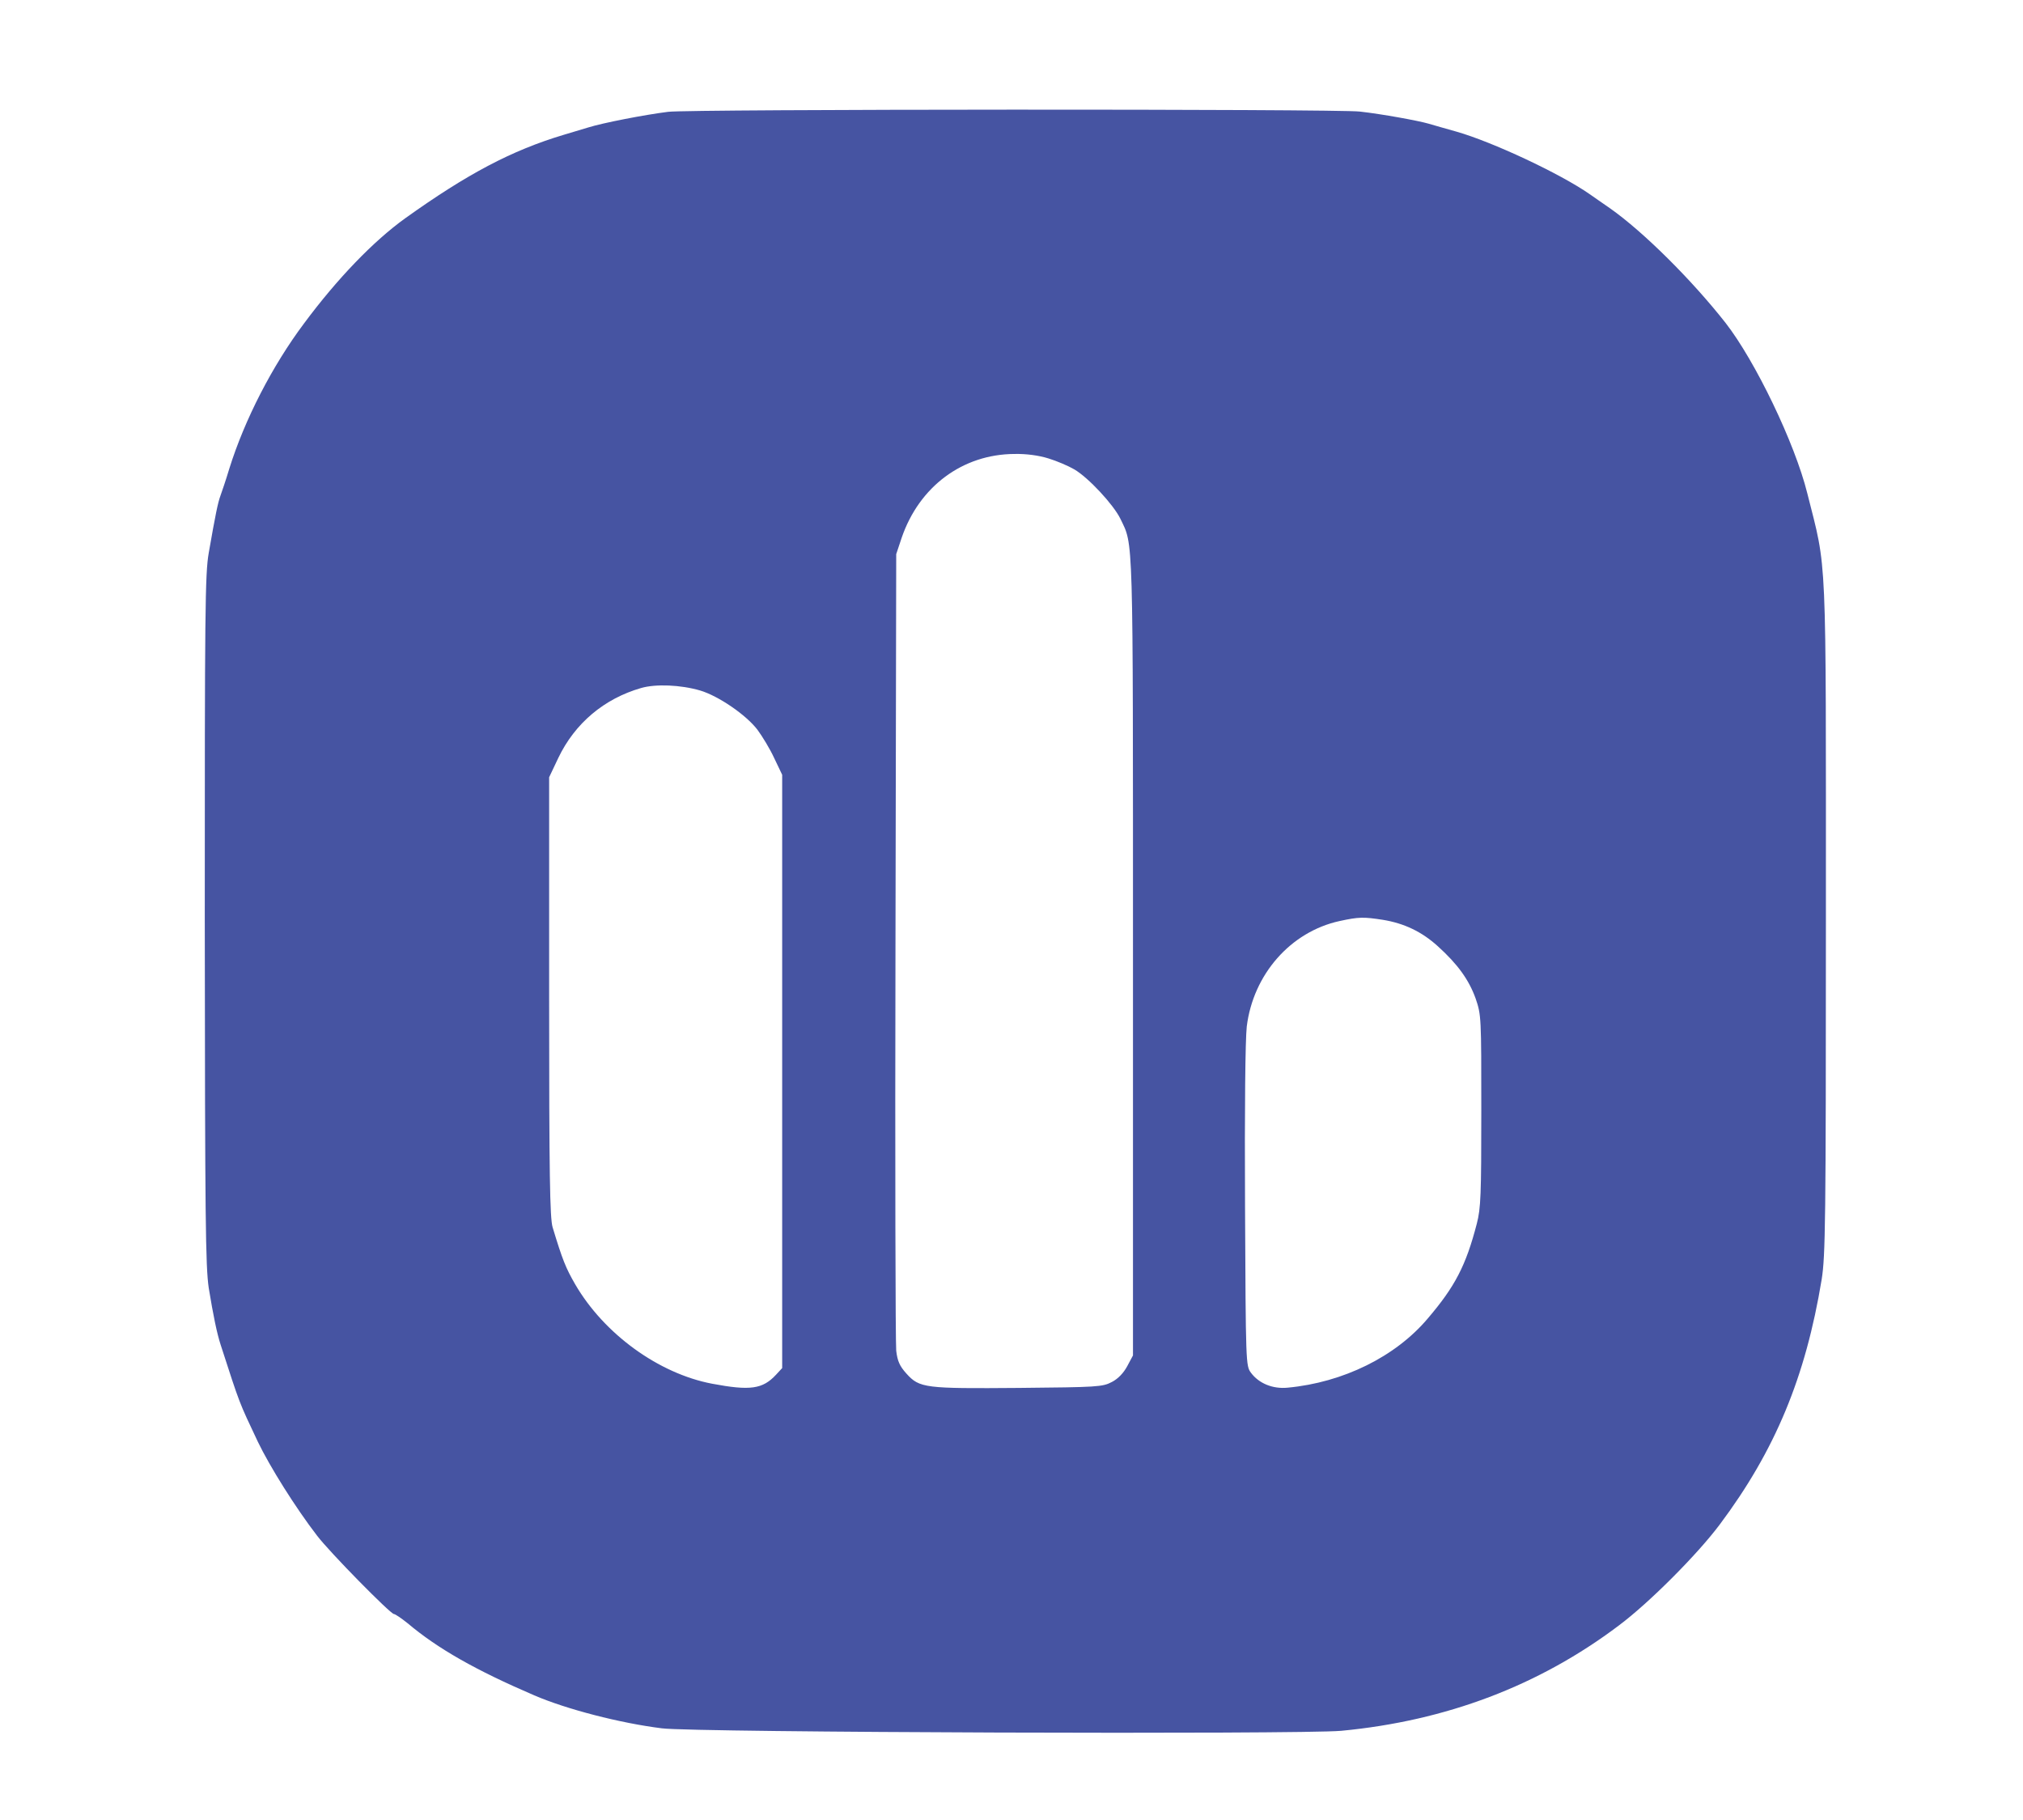
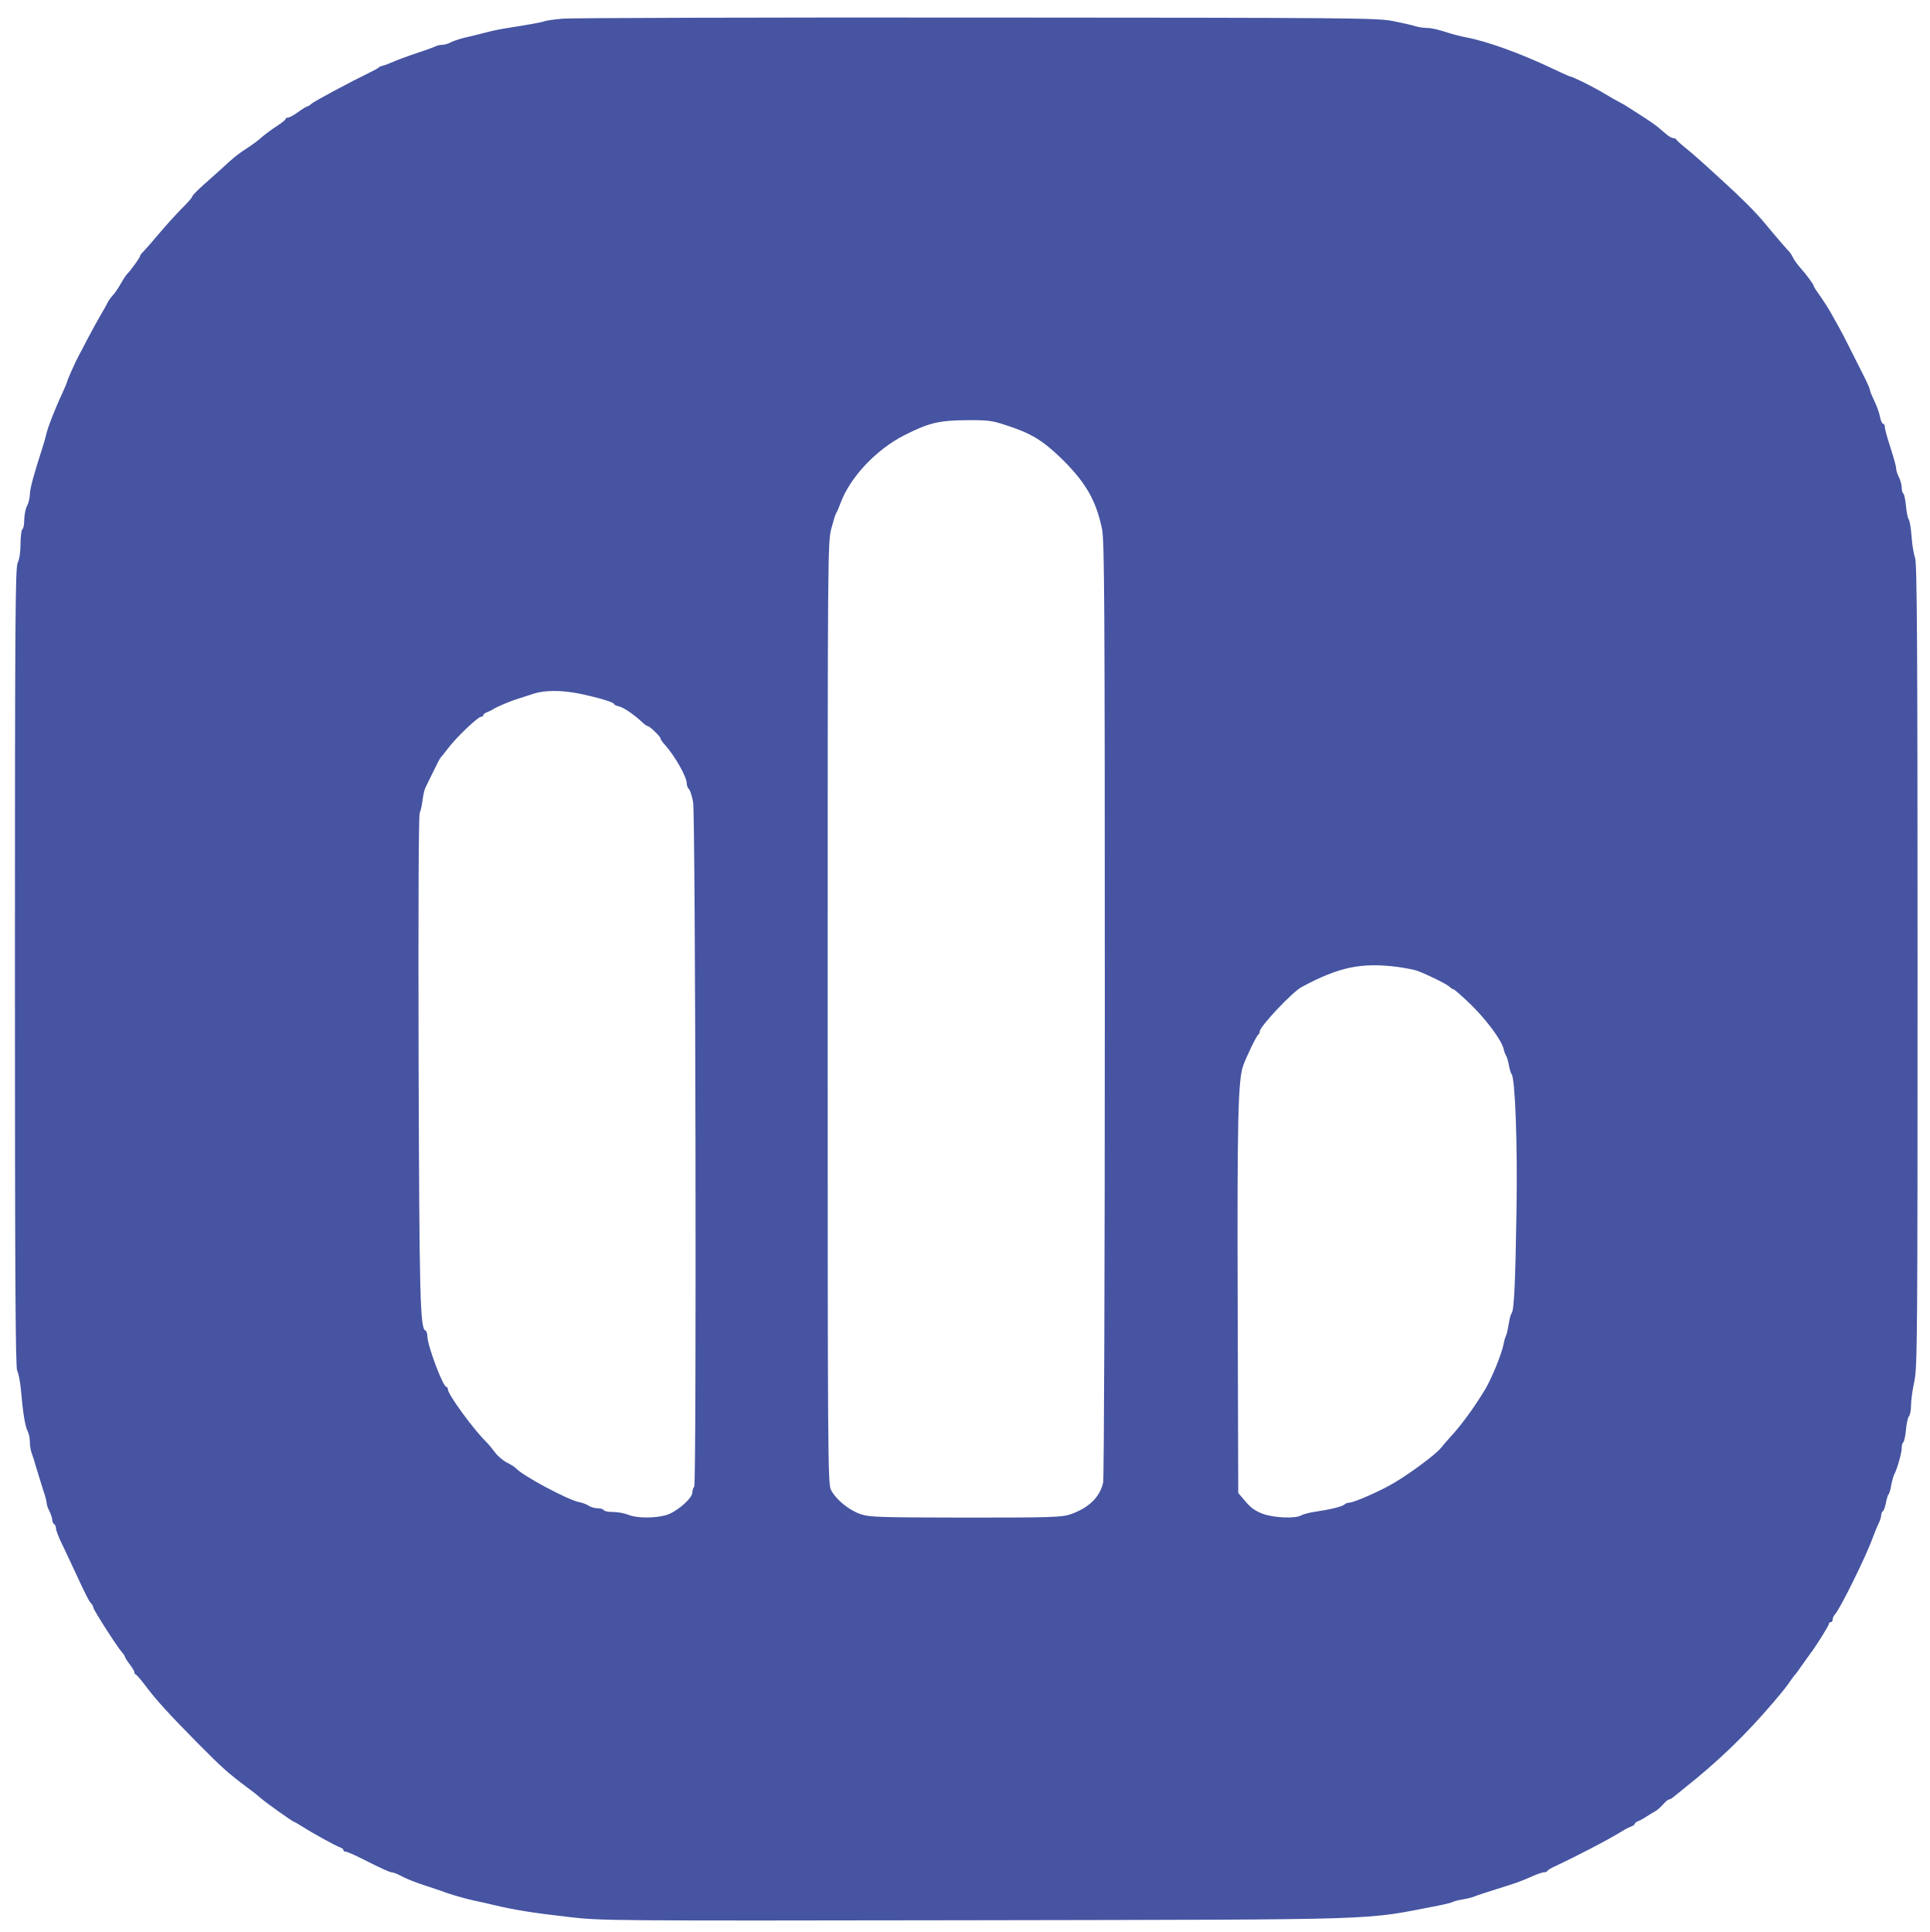
- <svg xmlns="http://www.w3.org/2000/svg" version="1.0" width="816pt" height="734pt" viewBox="0 0 816 734" preserveAspectRatio="xMidYMid meet">
-   <g transform="translate(0,734) scale(0.1,-0.1)" fill="#4654a2" stroke="none">
-     <path d="M2695 6889 c-96 -12 -265 -45 -322 -63 -29 -9 -74 -22 -100 -30 -210 -63 -389 -158 -638 -336 -128 -92 -274 -243 -409 -425 -128 -171 -239 -387 -301 -585 -14 -47 -31 -96 -36 -110 -10 -27 -20 -75 -47 -230 -15 -85 -16 -235 -16 -1480 1 -1213 3 -1397 16 -1485 18 -110 33 -183 48 -229 79 -244 73 -228 150 -391 48 -100 152 -266 239 -379 51 -67 296 -316 310 -316 5 0 30 -17 55 -37 122 -103 276 -190 511 -291 130 -56 346 -112 515 -133 130 -17 2574 -25 2740 -10 423 40 798 182 1120 425 123 92 316 286 406 406 224 299 347 595 412 990 15 96 17 223 17 1455 0 1513 5 1397 -75 1715 -50 202 -210 534 -330 688 -136 173 -331 367 -466 462 -27 19 -64 44 -82 57 -119 83 -393 211 -537 252 -44 12 -94 27 -112 32 -41 12 -188 39 -278 49 -88 11 -2709 10 -2790 -1z m1534 -1398 c33 -10 80 -30 104 -44 57 -33 158 -142 186 -199 53 -111 51 -31 51 -1767 l0 -1608 -23 -43 c-15 -28 -37 -51 -62 -64 -38 -20 -58 -21 -375 -24 -379 -3 -401 -1 -454 58 -27 30 -36 50 -41 92 -3 29 -5 764 -3 1633 l3 1580 22 66 c71 207 246 337 455 338 48 1 99 -6 137 -18z m-1405 -936 c74 -22 185 -98 231 -158 20 -27 51 -78 68 -115 l32 -67 0 -1197 0 -1196 -25 -27 c-54 -58 -104 -65 -258 -36 -215 41 -435 200 -552 401 -38 66 -51 98 -91 230 -11 37 -14 210 -14 930 l0 885 37 78 c67 140 185 239 334 282 59 17 159 13 238 -10z m2754 -925 c86 -14 157 -48 221 -106 81 -73 126 -136 153 -211 23 -67 23 -75 23 -453 0 -340 -2 -393 -18 -455 -44 -170 -88 -254 -198 -383 -130 -154 -341 -258 -565 -279 -60 -6 -116 17 -148 60 -21 28 -21 37 -24 670 -2 398 1 674 7 727 26 210 177 382 374 425 78 17 97 17 175 5z" />
+ <svg xmlns="http://www.w3.org/2000/svg" version="1.0" width="1034pt" height="1035pt" viewBox="0 0 1034 1035" preserveAspectRatio="xMidYMid meet">
+   <g transform="translate(0,1035) scale(0.1,-0.1)" fill="#4654a2" stroke="none">
+     <path d="M3015 10250 c-44 -4 -87 -10 -95 -13 -14 -6 -68 -16 -200 -37 -30 -4 -84 -15 -120 -25 -36 -9 -87 -22 -115 -28 -27 -7 -60 -18 -72 -25 -12 -6 -31 -12 -42 -12 -12 0 -29 -4 -39 -9 -9 -4 -37 -15 -62 -23 -93 -31 -146 -51 -175 -64 -16 -7 -37 -15 -45 -16 -8 -2 -17 -6 -20 -9 -3 -4 -25 -16 -50 -28 -93 -45 -296 -153 -311 -167 -8 -8 -19 -14 -22 -14 -4 0 -26 -13 -49 -30 -22 -16 -47 -30 -55 -30 -7 0 -13 -4 -13 -8 0 -4 -21 -21 -46 -37 -25 -16 -60 -42 -78 -57 -17 -16 -53 -43 -81 -61 -50 -32 -77 -54 -139 -112 -18 -16 -60 -54 -94 -84 -34 -30 -62 -59 -62 -64 0 -5 -26 -35 -58 -66 -31 -32 -86 -92 -122 -135 -36 -43 -73 -85 -82 -94 -10 -9 -18 -20 -18 -25 0 -7 -56 -85 -71 -97 -3 -3 -18 -25 -32 -50 -14 -25 -34 -54 -45 -65 -10 -11 -21 -27 -25 -35 -3 -8 -20 -37 -36 -65 -16 -27 -48 -85 -70 -127 -22 -42 -44 -85 -50 -95 -19 -36 -61 -130 -61 -137 0 -3 -13 -34 -29 -69 -37 -79 -78 -185 -84 -217 -3 -14 -12 -45 -20 -70 -47 -145 -67 -219 -67 -250 -1 -19 -7 -46 -15 -60 -8 -14 -14 -46 -15 -72 0 -26 -4 -50 -10 -53 -5 -3 -10 -39 -10 -78 0 -44 -6 -83 -15 -101 -13 -25 -15 -289 -15 -2168 0 -1678 3 -2144 12 -2161 7 -12 16 -58 20 -102 11 -126 23 -198 36 -222 7 -12 12 -38 12 -57 0 -19 4 -45 9 -58 5 -13 17 -50 26 -83 10 -33 26 -85 36 -116 11 -31 19 -63 19 -71 0 -9 7 -29 15 -44 8 -16 15 -37 15 -46 0 -9 5 -20 10 -23 6 -3 10 -14 10 -23 0 -9 13 -44 29 -77 16 -33 46 -96 66 -140 67 -144 80 -170 92 -183 7 -7 13 -18 13 -24 0 -11 129 -213 154 -240 9 -10 16 -21 16 -25 0 -3 11 -21 25 -39 14 -18 25 -37 25 -42 0 -6 4 -12 9 -14 5 -2 27 -28 50 -58 56 -75 122 -148 281 -309 131 -132 159 -157 265 -237 28 -20 59 -45 70 -55 24 -22 174 -129 181 -129 2 0 23 -12 47 -27 56 -36 177 -102 200 -110 9 -3 17 -9 17 -14 0 -5 6 -9 14 -9 8 0 63 -25 121 -55 59 -30 114 -55 122 -55 8 0 27 -7 41 -14 38 -21 89 -41 152 -61 30 -10 64 -21 75 -25 36 -15 126 -41 168 -50 23 -5 74 -16 112 -25 106 -26 212 -43 406 -65 172 -20 217 -20 2175 -17 2247 4 2068 -1 2484 79 36 7 70 16 75 19 6 4 30 10 55 14 24 4 51 11 60 15 8 4 62 22 120 40 112 35 120 38 192 69 26 12 54 21 62 21 8 0 16 3 18 8 2 4 19 14 38 23 128 60 287 143 360 188 19 12 43 24 53 27 9 4 17 10 17 14 0 4 8 10 18 14 9 3 31 15 47 26 17 11 37 23 45 27 8 4 26 20 40 35 13 15 28 28 33 28 4 0 13 4 20 10 7 5 32 26 57 46 189 150 332 288 483 465 52 61 70 84 87 109 8 12 20 28 25 34 6 6 26 33 45 61 19 27 39 54 43 60 28 36 97 147 97 155 0 6 5 10 10 10 6 0 10 6 10 14 0 8 6 21 13 28 29 33 166 310 203 413 10 28 24 61 31 75 7 14 13 33 13 42 0 9 4 19 9 22 5 3 12 23 16 43 4 21 10 43 15 48 4 6 11 27 14 49 4 21 11 46 15 55 18 34 41 117 41 143 0 15 4 29 9 32 4 3 11 33 14 67 3 34 10 66 16 72 6 6 11 32 11 58 0 26 8 84 18 130 16 79 17 225 17 2229 0 1730 -3 2152 -13 2180 -7 19 -16 71 -19 115 -3 44 -10 85 -15 92 -6 7 -12 40 -15 73 -3 33 -10 63 -14 66 -5 3 -9 17 -9 32 0 15 -7 40 -15 56 -8 15 -15 37 -15 48 0 11 -14 60 -30 110 -16 49 -30 98 -30 109 0 10 -4 19 -10 19 -5 0 -12 16 -16 36 -3 19 -17 58 -30 85 -13 27 -24 53 -24 59 0 6 -11 31 -24 58 -13 26 -46 92 -74 147 -27 55 -59 116 -70 135 -11 19 -30 53 -42 75 -12 22 -37 61 -56 88 -19 26 -34 49 -34 52 0 9 -41 65 -72 99 -15 17 -33 41 -40 55 -7 15 -16 28 -19 31 -7 6 -77 87 -134 156 -49 59 -126 136 -231 231 -119 109 -145 132 -194 172 -25 20 -46 39 -48 44 -2 4 -9 7 -16 7 -7 0 -24 9 -37 21 -13 11 -34 28 -45 38 -12 10 -52 38 -90 62 -38 24 -78 50 -89 57 -11 6 -27 15 -35 19 -8 4 -42 23 -75 43 -62 37 -169 90 -181 90 -3 0 -48 20 -98 44 -168 80 -348 145 -461 166 -27 5 -77 18 -110 29 -33 11 -75 21 -94 21 -19 0 -48 4 -65 9 -17 6 -71 18 -121 28 -85 17 -209 18 -2230 19 -1177 1 -2176 -2 -2220 -6z m2370 -2176 c135 -43 199 -81 295 -173 136 -132 192 -228 225 -384 13 -63 15 -380 15 -2572 0 -1408 -4 -2517 -9 -2538 -18 -78 -77 -135 -174 -169 -47 -16 -95 -18 -562 -18 -472 1 -514 2 -565 19 -63 22 -133 80 -158 131 -16 33 -17 198 -17 2555 0 2475 0 2521 20 2595 11 41 22 77 25 80 3 3 14 28 24 55 51 138 190 286 341 363 132 67 187 80 335 81 109 1 136 -2 205 -25z m-2285 -1439 c98 -20 190 -47 190 -56 0 -4 12 -10 26 -13 28 -7 81 -44 123 -83 13 -13 27 -23 32 -23 11 0 69 -57 69 -67 0 -5 10 -20 23 -33 56 -64 117 -172 117 -208 0 -10 5 -23 12 -30 7 -7 16 -38 22 -69 13 -81 19 -3654 6 -3667 -5 -5 -10 -20 -10 -31 0 -30 -75 -97 -130 -118 -57 -21 -165 -22 -213 -2 -20 8 -56 15 -81 15 -25 0 -48 4 -51 10 -3 6 -18 10 -33 10 -15 0 -36 6 -47 13 -11 8 -35 17 -52 20 -61 12 -304 142 -338 181 -5 6 -27 20 -49 31 -21 11 -50 35 -64 55 -14 19 -35 44 -46 55 -68 66 -206 255 -206 282 0 7 -3 13 -8 13 -18 0 -102 222 -102 272 0 14 -5 28 -10 30 -29 9 -33 172 -37 1453 -2 799 0 1308 6 1320 5 11 12 41 15 67 3 26 10 56 14 65 5 10 24 50 43 88 19 39 36 72 39 75 3 3 21 25 40 50 43 58 161 170 177 170 7 0 13 4 13 9 0 5 8 11 18 15 9 3 24 10 32 15 20 14 96 46 140 59 19 6 55 18 80 26 60 19 148 19 240 1z m4390 -1465 c41 -6 89 -15 105 -21 54 -20 160 -72 173 -86 7 -7 17 -13 21 -13 4 0 46 -37 93 -82 85 -84 163 -189 175 -237 3 -14 9 -30 13 -36 4 -5 11 -28 15 -50 4 -22 10 -44 15 -50 19 -24 32 -381 26 -730 -6 -390 -13 -534 -26 -550 -5 -6 -12 -31 -15 -55 -4 -25 -10 -54 -15 -65 -5 -11 -11 -31 -13 -45 -10 -53 -65 -187 -100 -245 -65 -106 -128 -191 -187 -255 -14 -15 -36 -41 -50 -58 -28 -34 -155 -129 -245 -183 -68 -42 -220 -109 -245 -109 -9 0 -20 -4 -26 -10 -11 -11 -78 -27 -159 -39 -27 -4 -60 -12 -72 -19 -32 -18 -140 -14 -203 7 -41 15 -65 31 -95 66 l-40 47 -3 1012 c-3 991 2 1196 29 1276 18 50 73 164 82 168 4 2 7 9 7 16 0 26 174 211 224 238 201 108 320 133 516 108z" />
  </g>
</svg>
